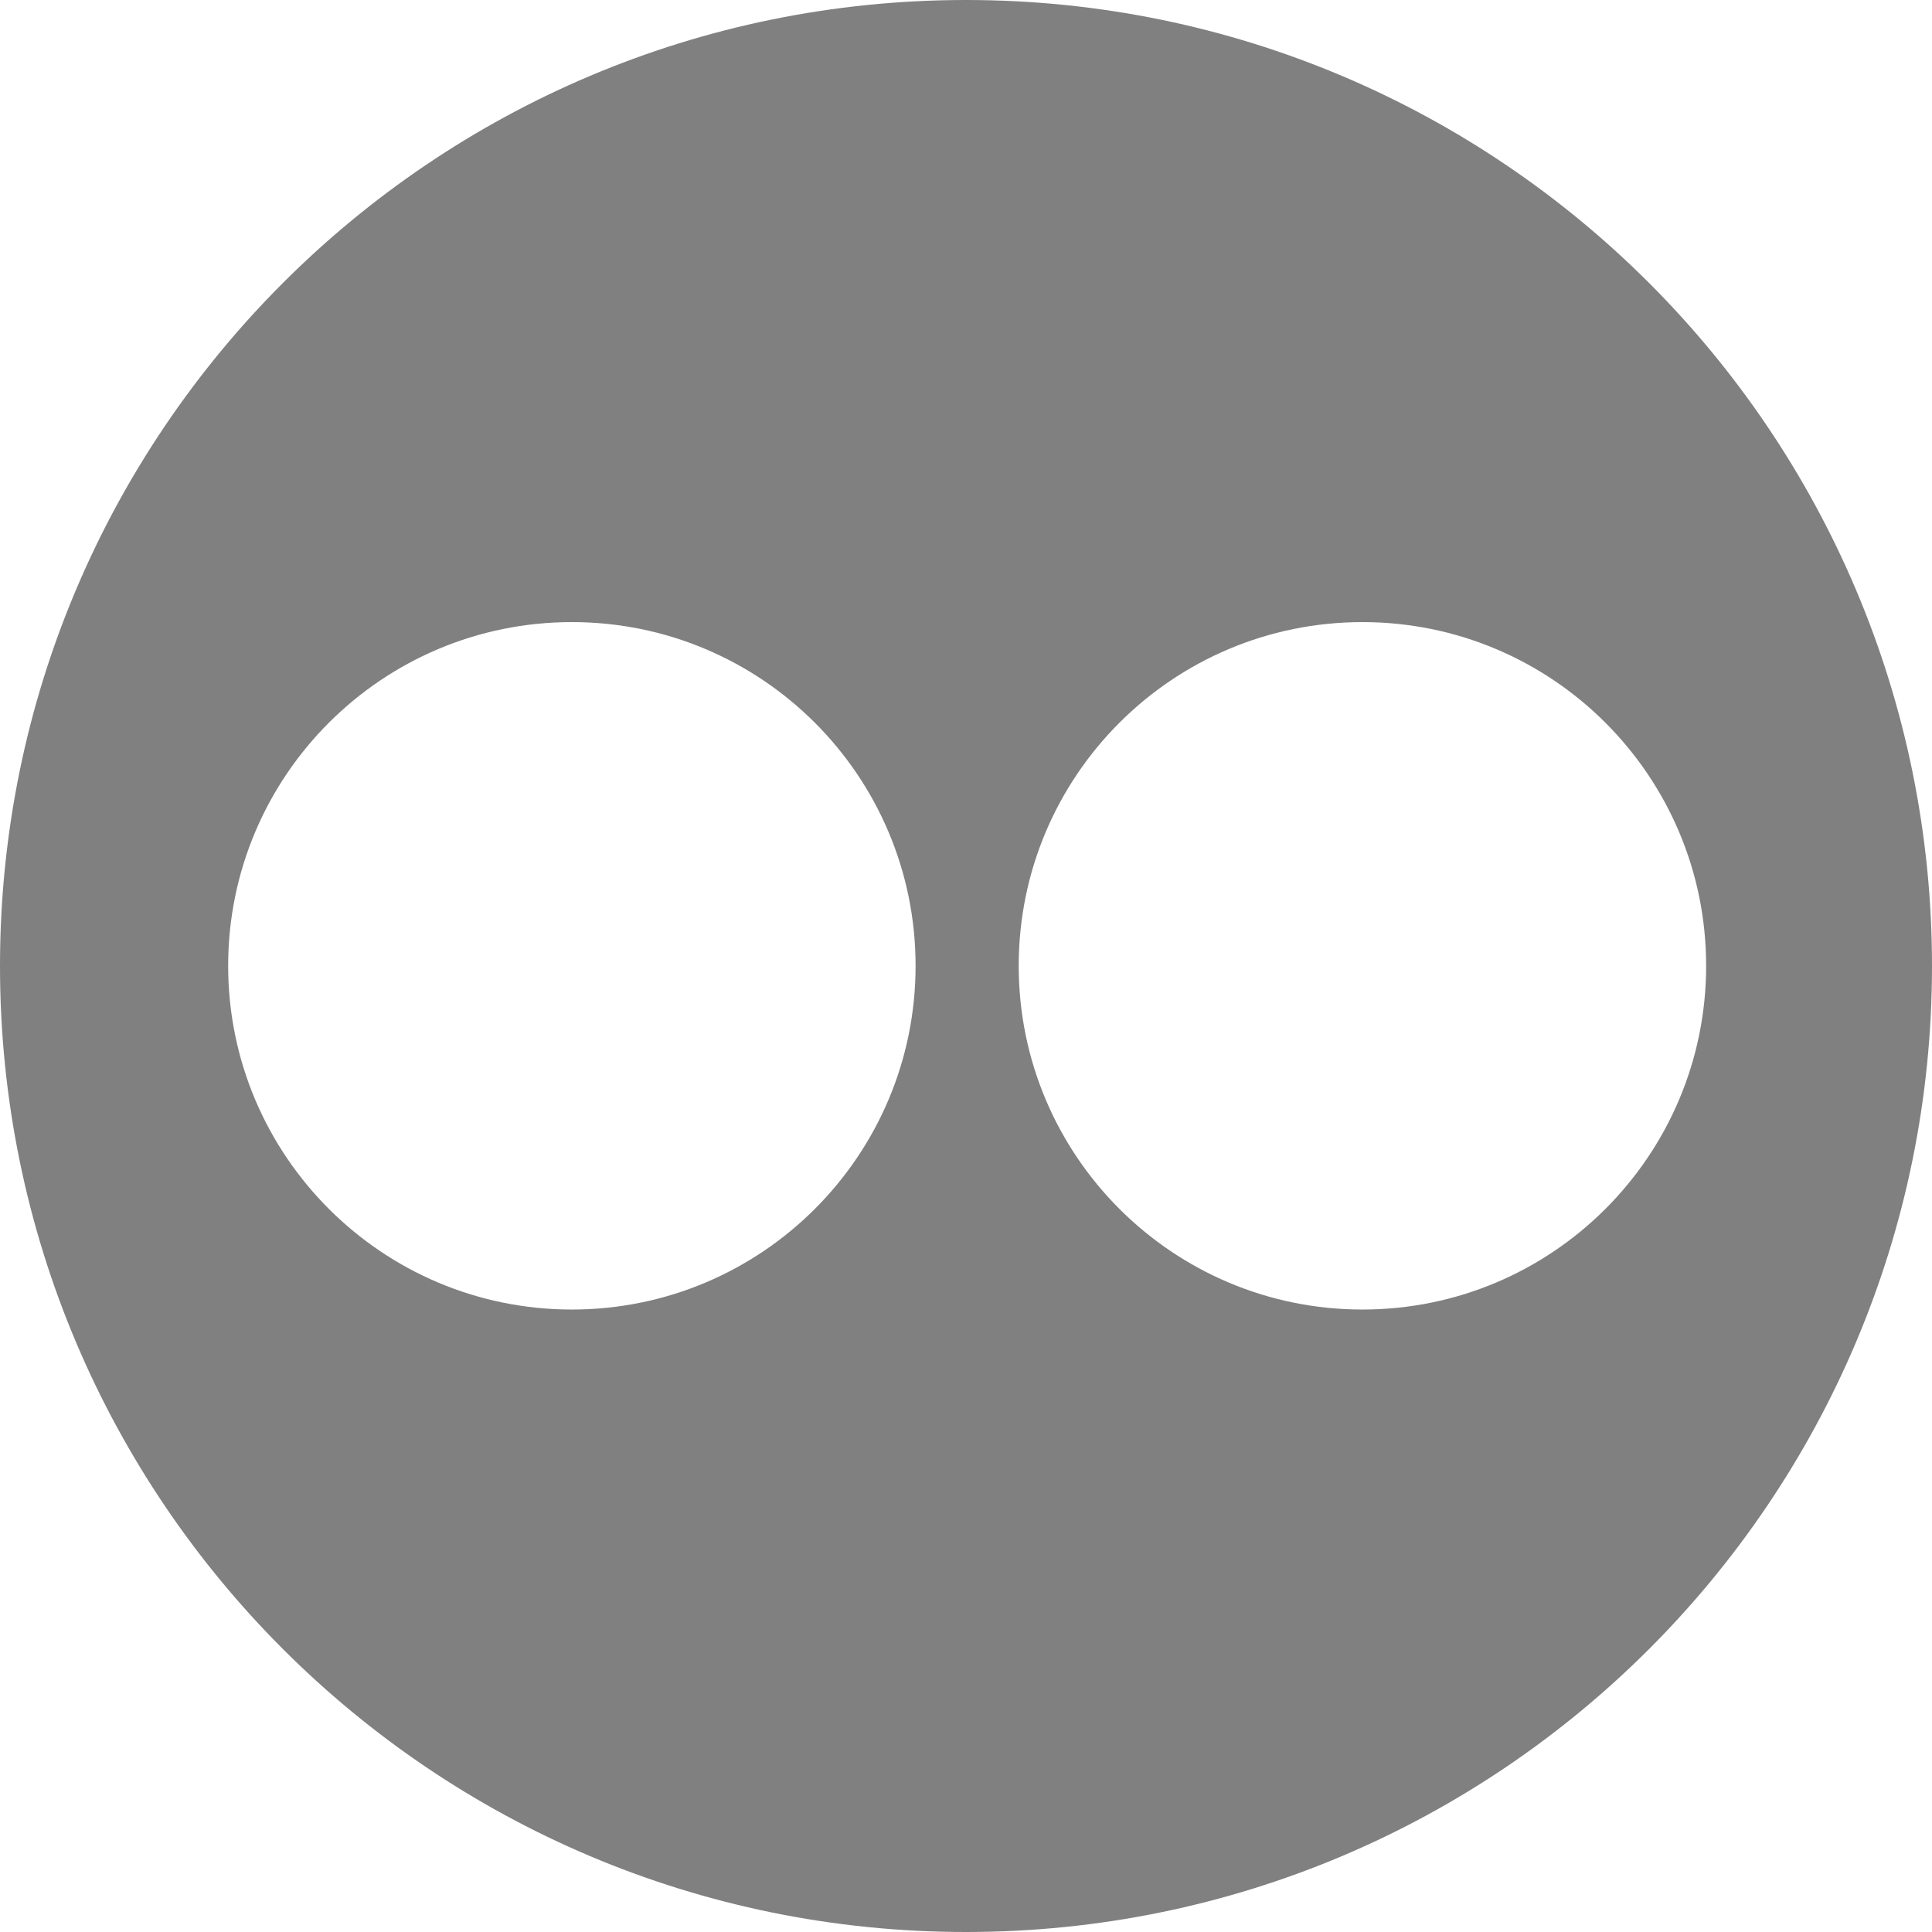
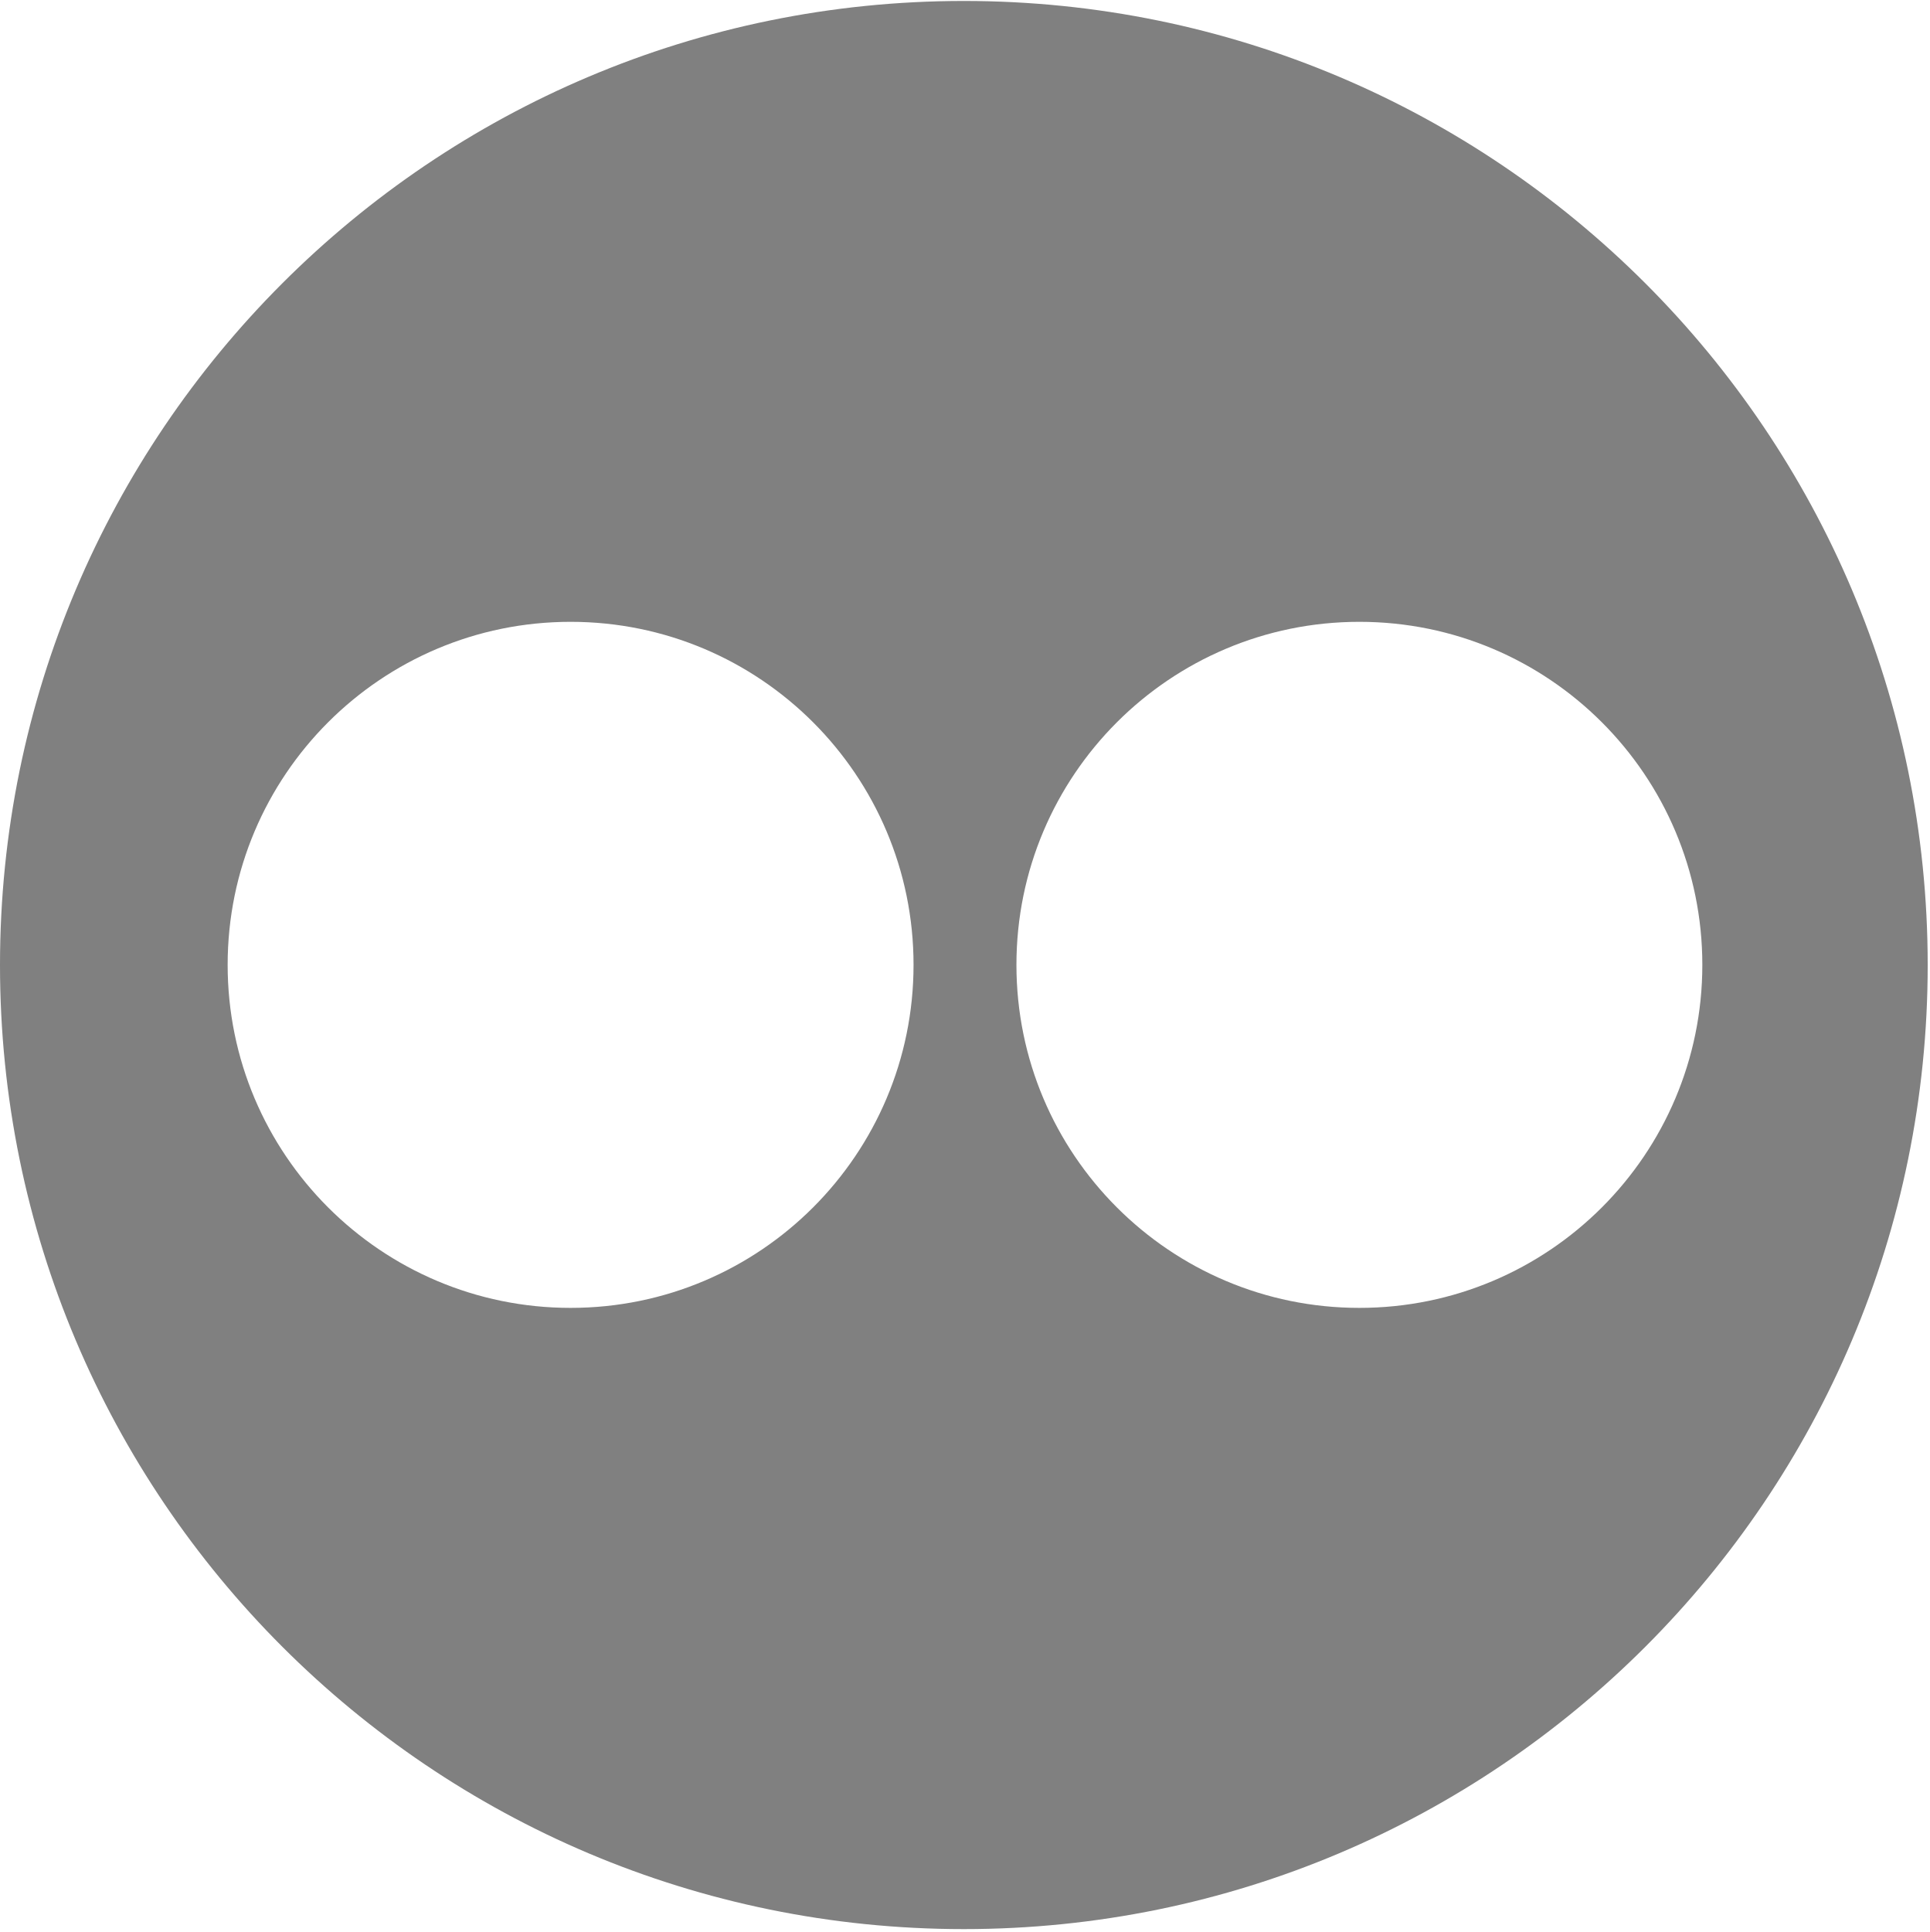
- <svg xmlns="http://www.w3.org/2000/svg" width="1000px" height="1000px" viewBox="0 0 1000 1000" version="1.1">
+ <svg xmlns="http://www.w3.org/2000/svg" width="1001px" height="1002px" viewBox="0 0 1001 1002" version="1.1">
  <description>Created with Sketch (http://www.bohemiancoding.com/sketch)</description>
  <defs />
  <g id="Page 1" fill="#D8D8D8" fill-rule="evenodd">
-     <g id="Flickr" fill="#000000">
-       <g id="Page 1" fill="#D8D8D8">
-         <g id="Flickr" fill="#000000">
-           <g id="Page 1" fill="#D8D8D8">
-             <g id="svg2" fill="#000000">
-               <g id="layer1">
-                 <path d="M500,-1.42108547e-14 C223.858,1.37390099e-13 0,223.858 0,500 C7.5791225e-14,776.142 223.858,1000 500,1000 C776.142,1000 1000,776.142 1000,500 C1000,223.858 776.142,-1.65811809e-13 500,-1.42108547e-14 L500,-1.42108547e-14 L500,-1.42108547e-14 Z M296,322 C394.255,322 473.906,401.651 473.906,499.906 C473.906,598.162 394.255,677.812 296,677.812 C197.745,677.812 118.094,598.162 118.094,499.906 C118.094,401.651 197.745,322 296,322 L296,322 L296,322 Z M705.188,322 C803.443,322 883.094,401.651 883.094,499.906 C883.094,598.162 803.443,677.812 705.188,677.812 C606.932,677.812 527.281,598.162 527.281,499.906 C527.281,401.651 606.932,322 705.188,322 L705.188,322 L705.188,322 Z M705.188,322" id="path2985" fill="#808080" />
-               </g>
-             </g>
-           </g>
-         </g>
-       </g>
-     </g>
+     <path d="M500,0.5 C223.858,0.5 0,224.358 0,500.5 C1.13686838e-13,776.642 223.858,1000.5 500,1000.5 C776.142,1000.5 1000,776.642 1000,500.5 C1000,224.358 776.142,0.5 500,0.5 L500,0.5 L500,0.5 Z M296,322.5 C394.255,322.5 473.906,402.151 473.906,500.406 C473.906,598.662 394.255,678.312 296,678.312 C197.745,678.312 118.094,598.662 118.094,500.406 C118.094,402.151 197.745,322.5 296,322.5 L296,322.5 L296,322.5 Z M705.188,322.5 C803.443,322.5 883.094,402.151 883.094,500.406 C883.094,598.662 803.443,678.312 705.188,678.312 C606.932,678.312 527.281,598.662 527.281,500.406 C527.281,402.151 606.932,322.5 705.188,322.5 L705.188,322.5 L705.188,322.5 Z M705.188,322.5" id="Flickr" fill="#808080" />
  </g>
</svg>
